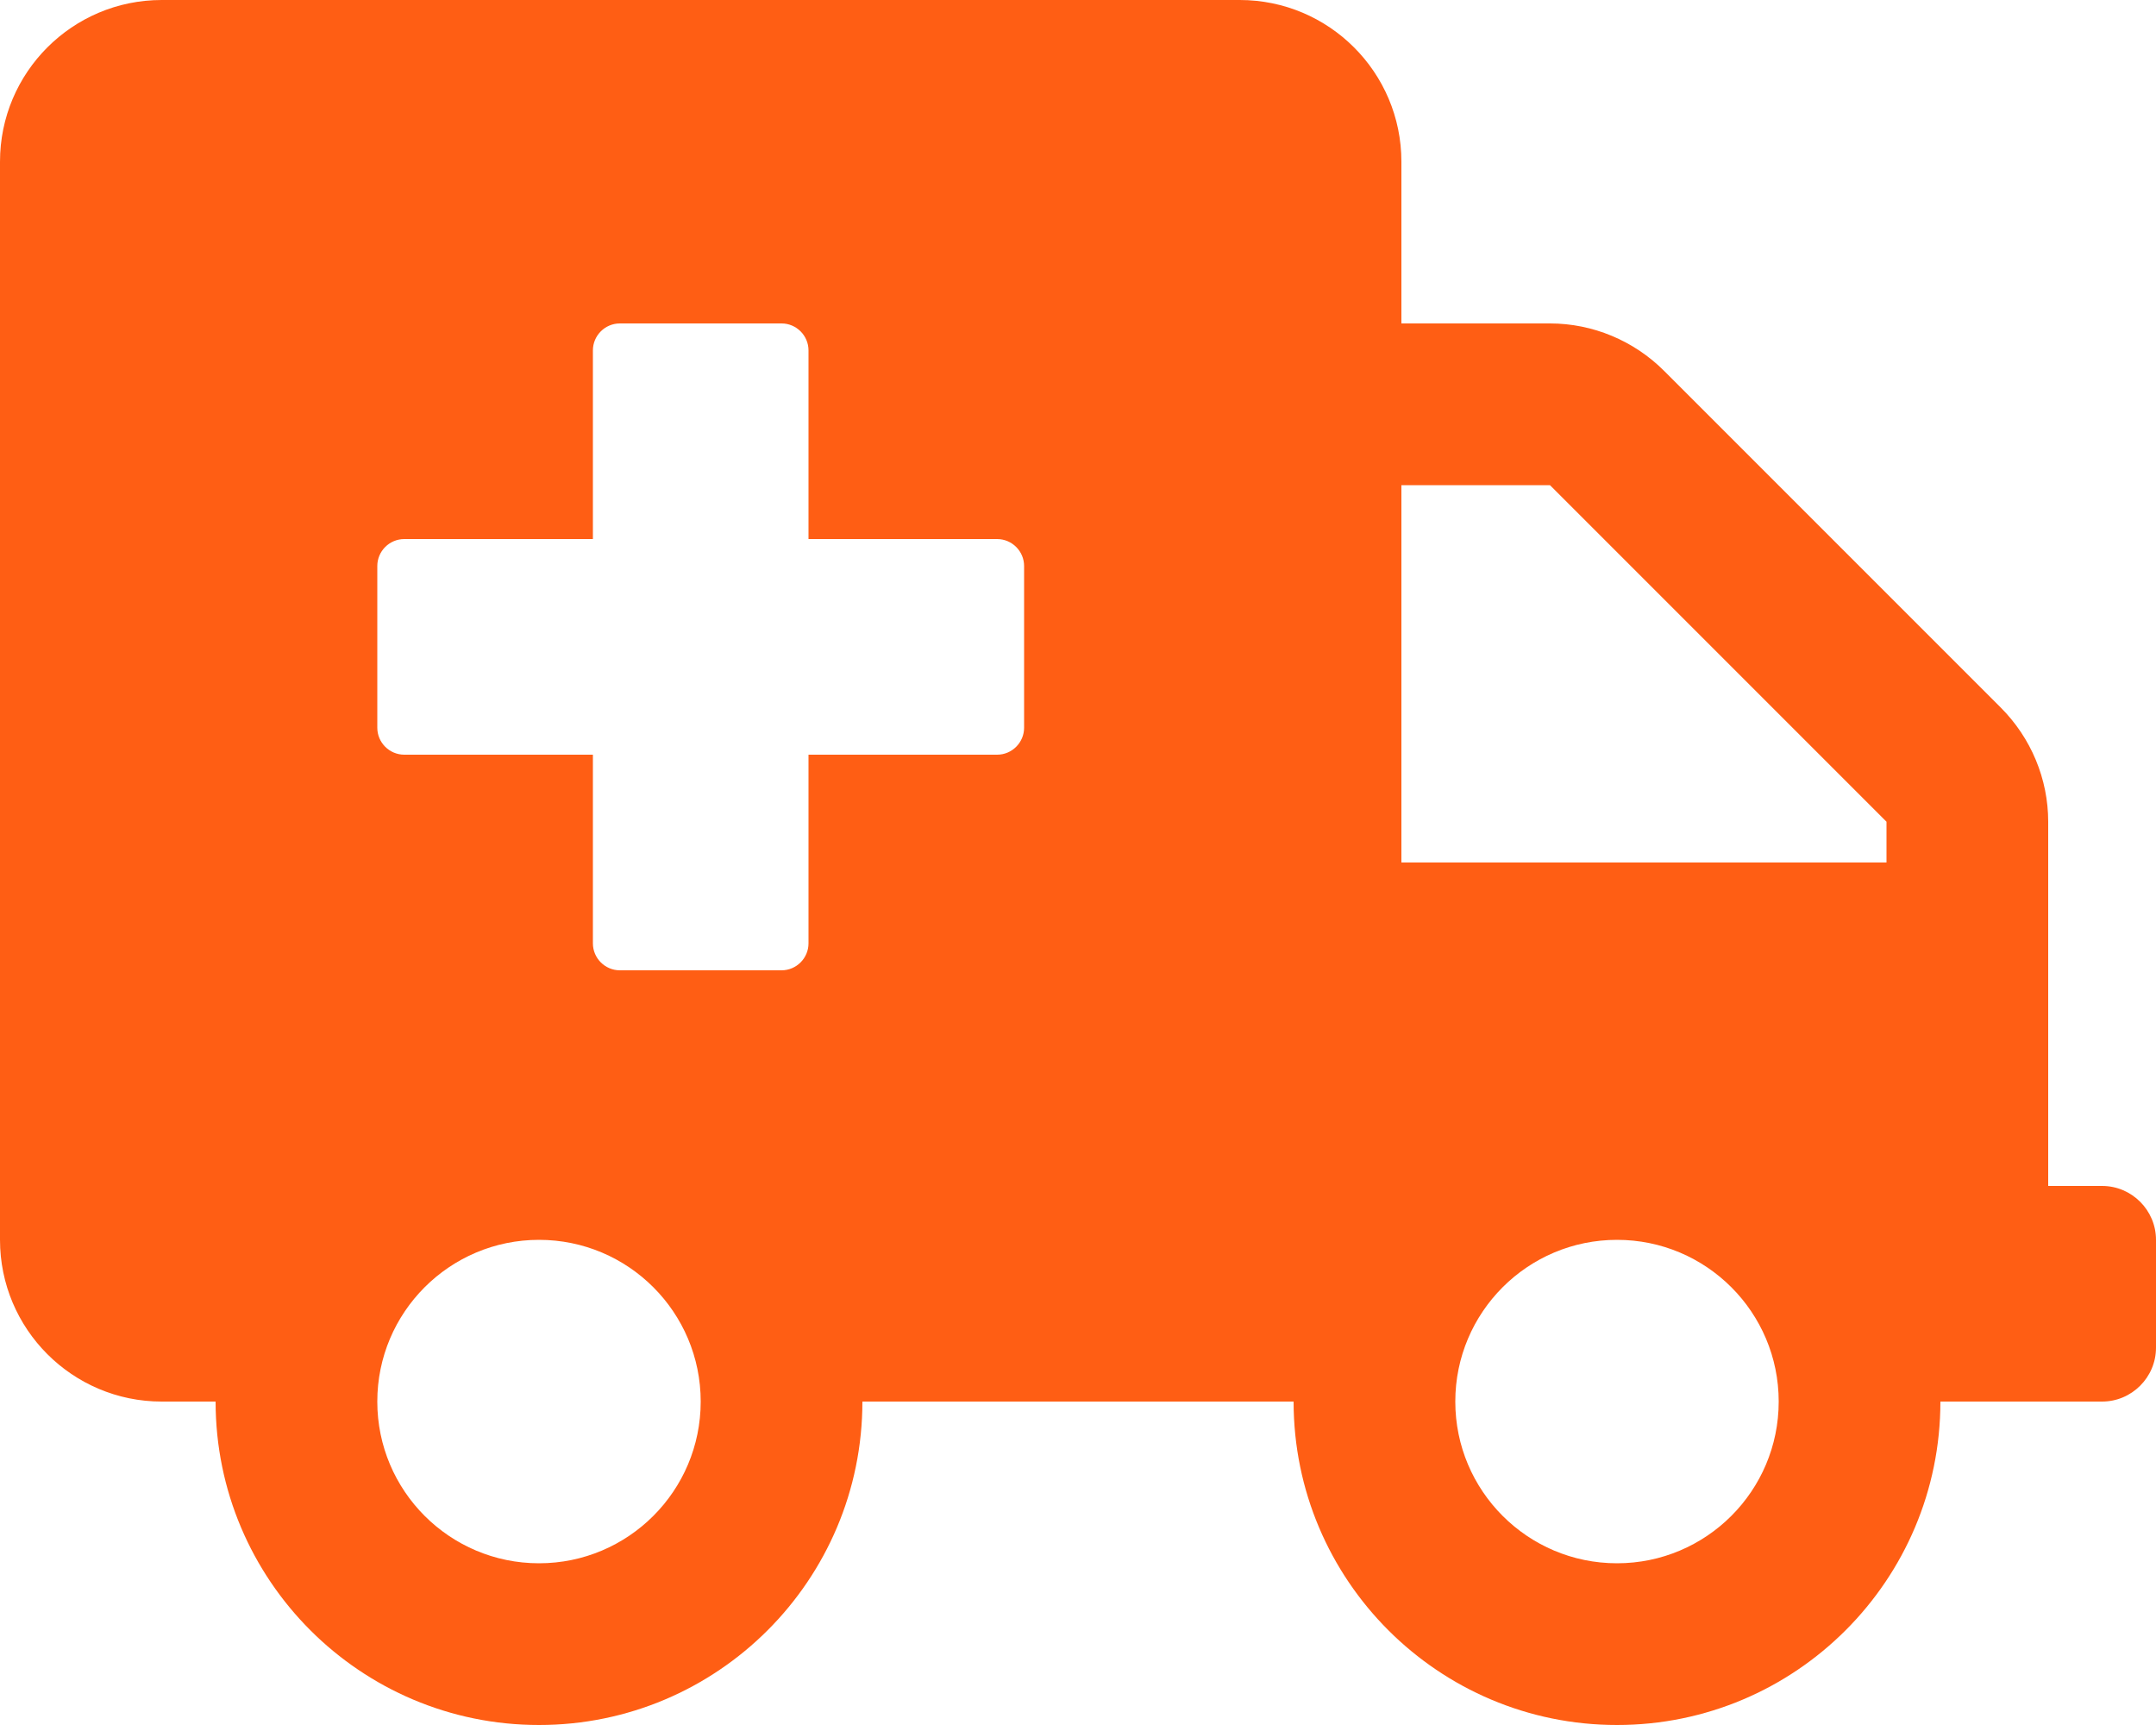
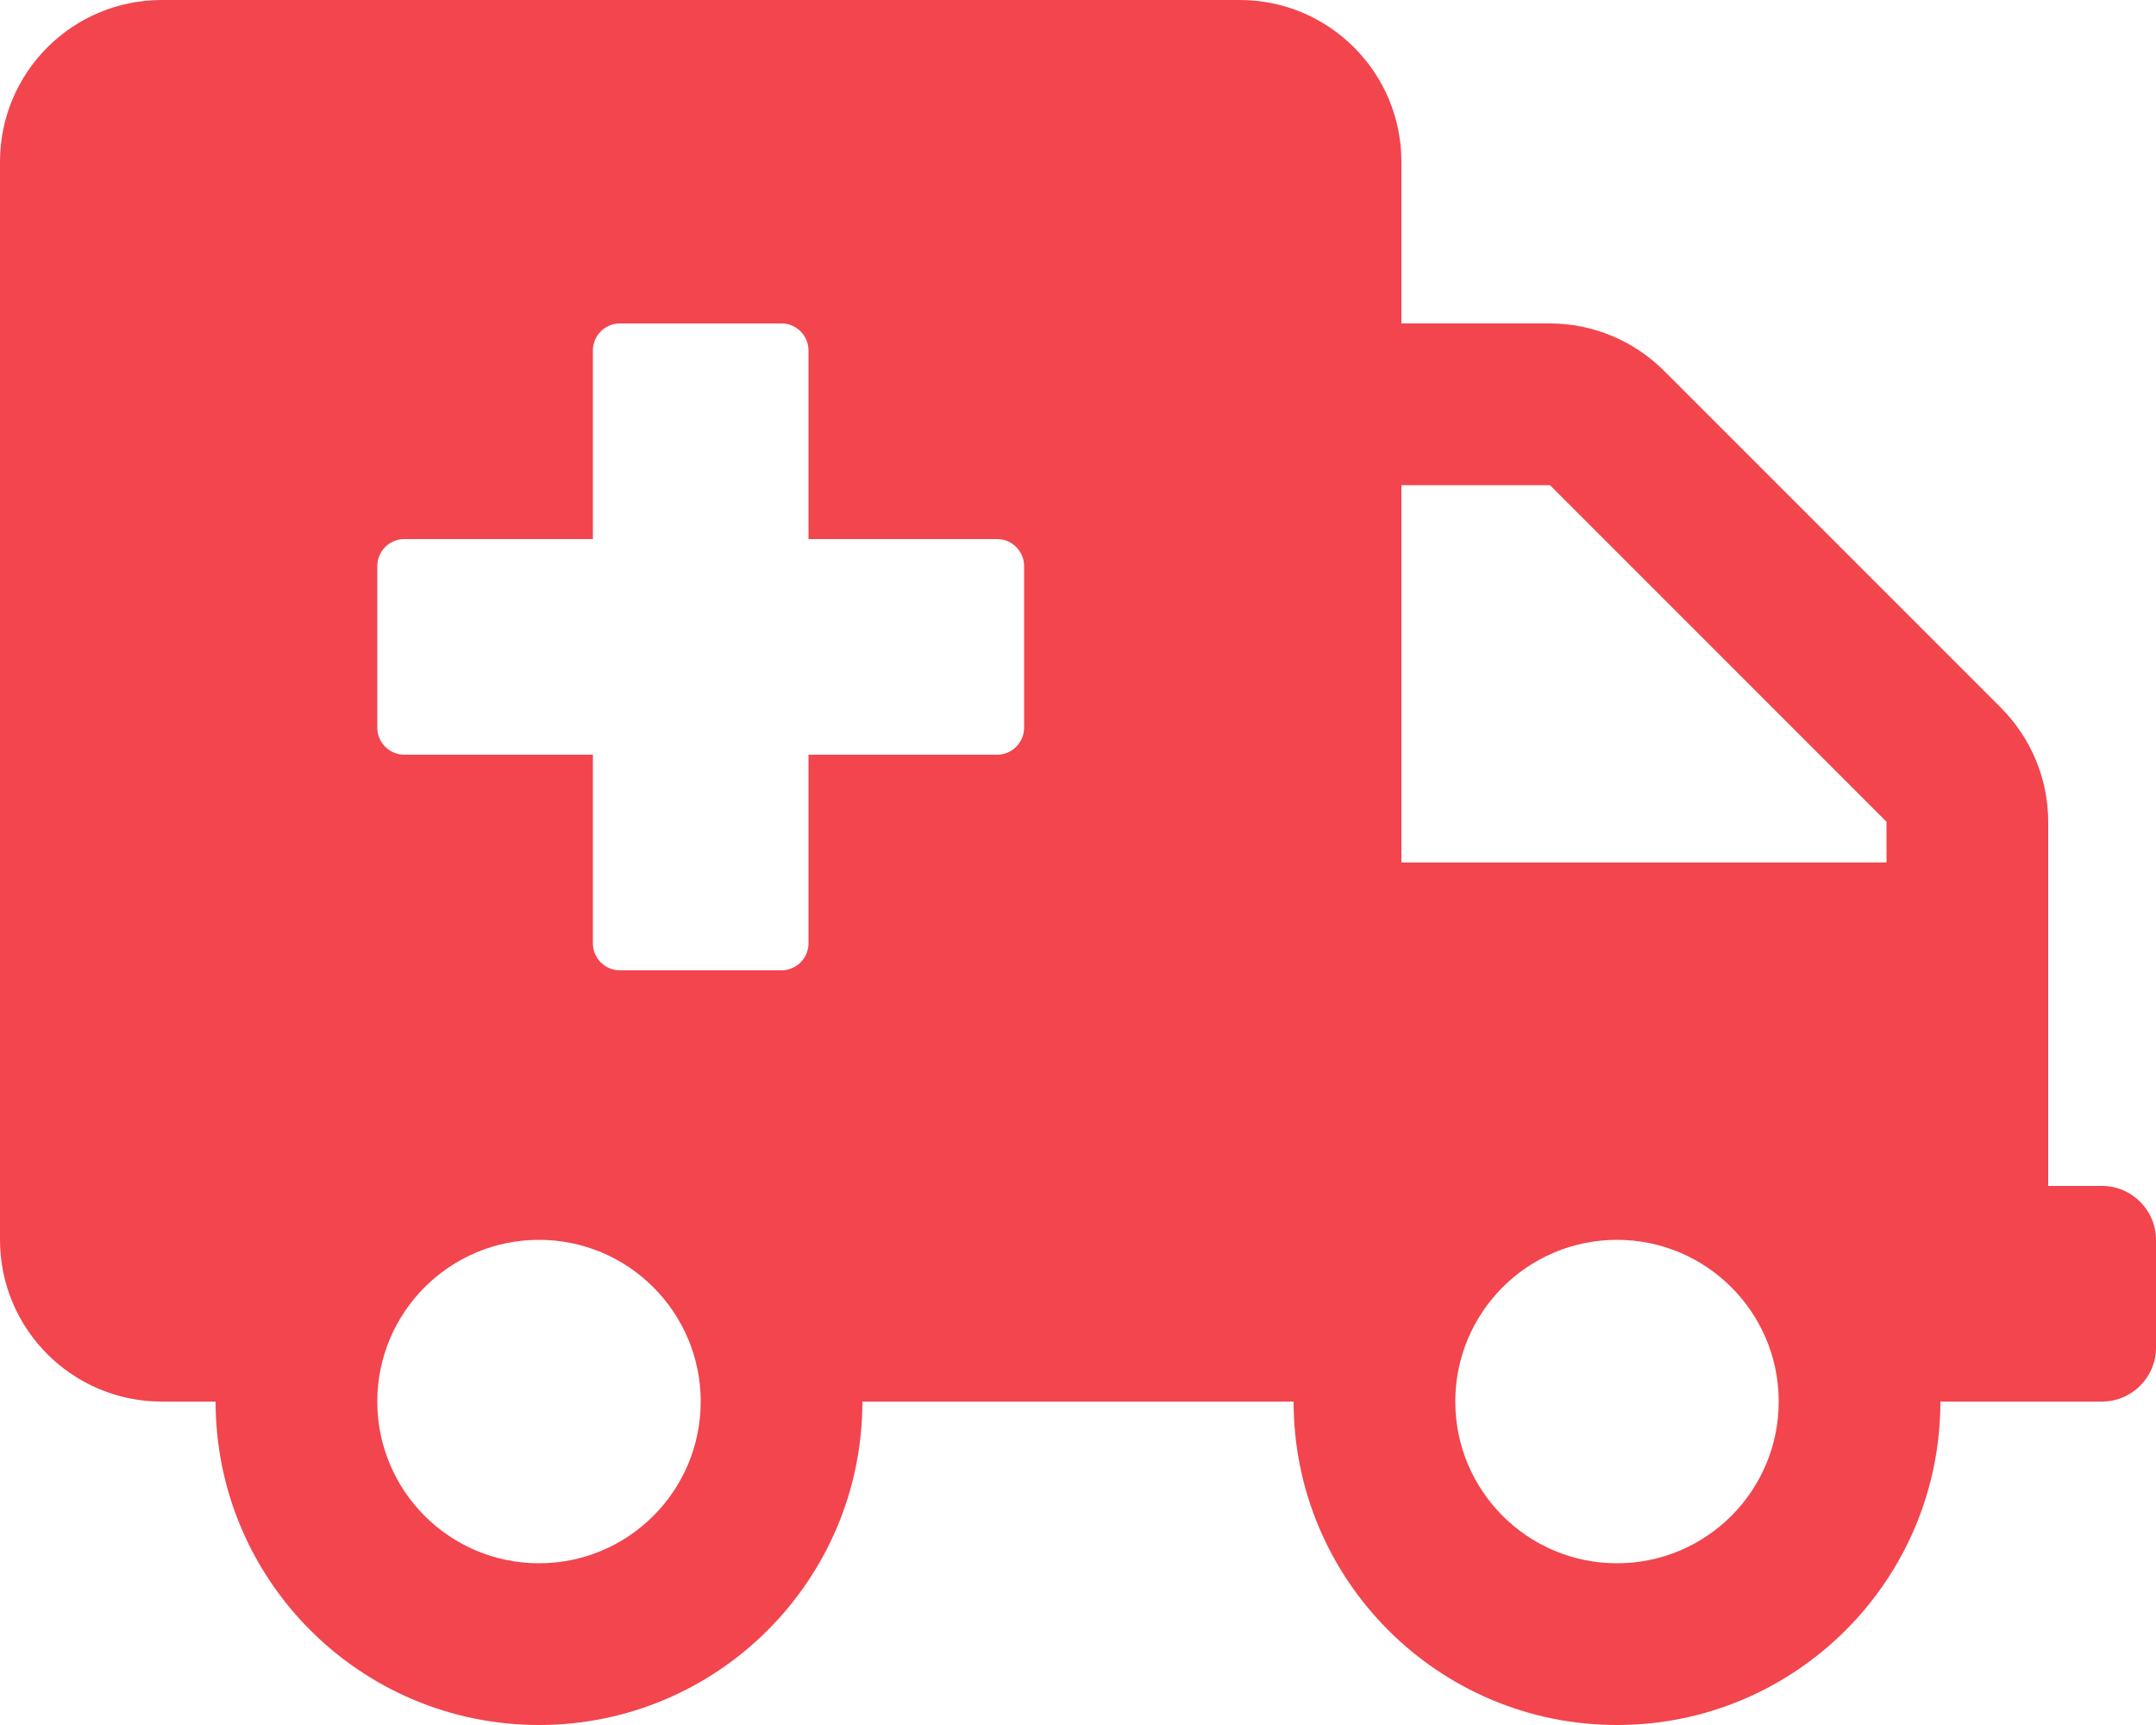
<svg xmlns="http://www.w3.org/2000/svg" aria-hidden="true" focusable="false" data-prefix="fas" data-icon="ambulance" role="img" width="640" height="512">
  <rect id="backgroundrect" width="100%" height="100%" x="0" y="0" fill="none" stroke="none" />
  <g class="currentLayer" style="">
-     <path fill="#ff5e14" d="M624 352h-16V243.9c0-12.7-5.1-24.9-14.1-33.9L494 110.1c-9-9-21.2-14.1-33.9-14.1H416V48c0-26.5-21.5-48-48-48H48C21.5 0 0 21.5 0 48v320c0 26.5 21.5 48 48 48h16c0 53 43 96 96 96s96-43 96-96h128c0 53 43 96 96 96s96-43 96-96h48c8.8 0 16-7.2 16-16v-32c0-8.8-7.2-16-16-16zM160 464c-26.5 0-48-21.5-48-48s21.5-48 48-48 48 21.5 48 48-21.5 48-48 48zm144-248c0 4.4-3.6 8-8 8h-56v56c0 4.4-3.6 8-8 8h-48c-4.4 0-8-3.6-8-8v-56h-56c-4.4 0-8-3.6-8-8v-48c0-4.4 3.6-8 8-8h56v-56c0-4.4 3.6-8 8-8h48c4.4 0 8 3.6 8 8v56h56c4.4 0 8 3.6 8 8v48zm176 248c-26.5 0-48-21.5-48-48s21.5-48 48-48 48 21.5 48 48-21.5 48-48 48zm80-208H416V144h44.1l99.9 99.9V256z" id="svg_1" class="selected" fill-opacity="1" />
+     <path fill="#f2454e" d="M624 352h-16V243.9c0-12.7-5.1-24.9-14.1-33.9L494 110.1c-9-9-21.2-14.1-33.9-14.1H416V48c0-26.5-21.5-48-48-48H48C21.5 0 0 21.5 0 48v320c0 26.5 21.5 48 48 48h16c0 53 43 96 96 96s96-43 96-96h128c0 53 43 96 96 96s96-43 96-96h48c8.8 0 16-7.2 16-16v-32c0-8.8-7.2-16-16-16zM160 464c-26.5 0-48-21.5-48-48s21.5-48 48-48 48 21.5 48 48-21.5 48-48 48zm144-248c0 4.4-3.6 8-8 8h-56v56c0 4.4-3.6 8-8 8h-48c-4.4 0-8-3.6-8-8v-56h-56c-4.4 0-8-3.6-8-8v-48c0-4.4 3.6-8 8-8h56v-56c0-4.4 3.6-8 8-8h48c4.4 0 8 3.6 8 8v56h56c4.4 0 8 3.6 8 8v48zm176 248c-26.5 0-48-21.5-48-48s21.5-48 48-48 48 21.5 48 48-21.5 48-48 48zm80-208H416V144h44.1l99.9 99.9V256z" id="svg_1" class="selected" fill-opacity="1" />
  </g>
</svg>
